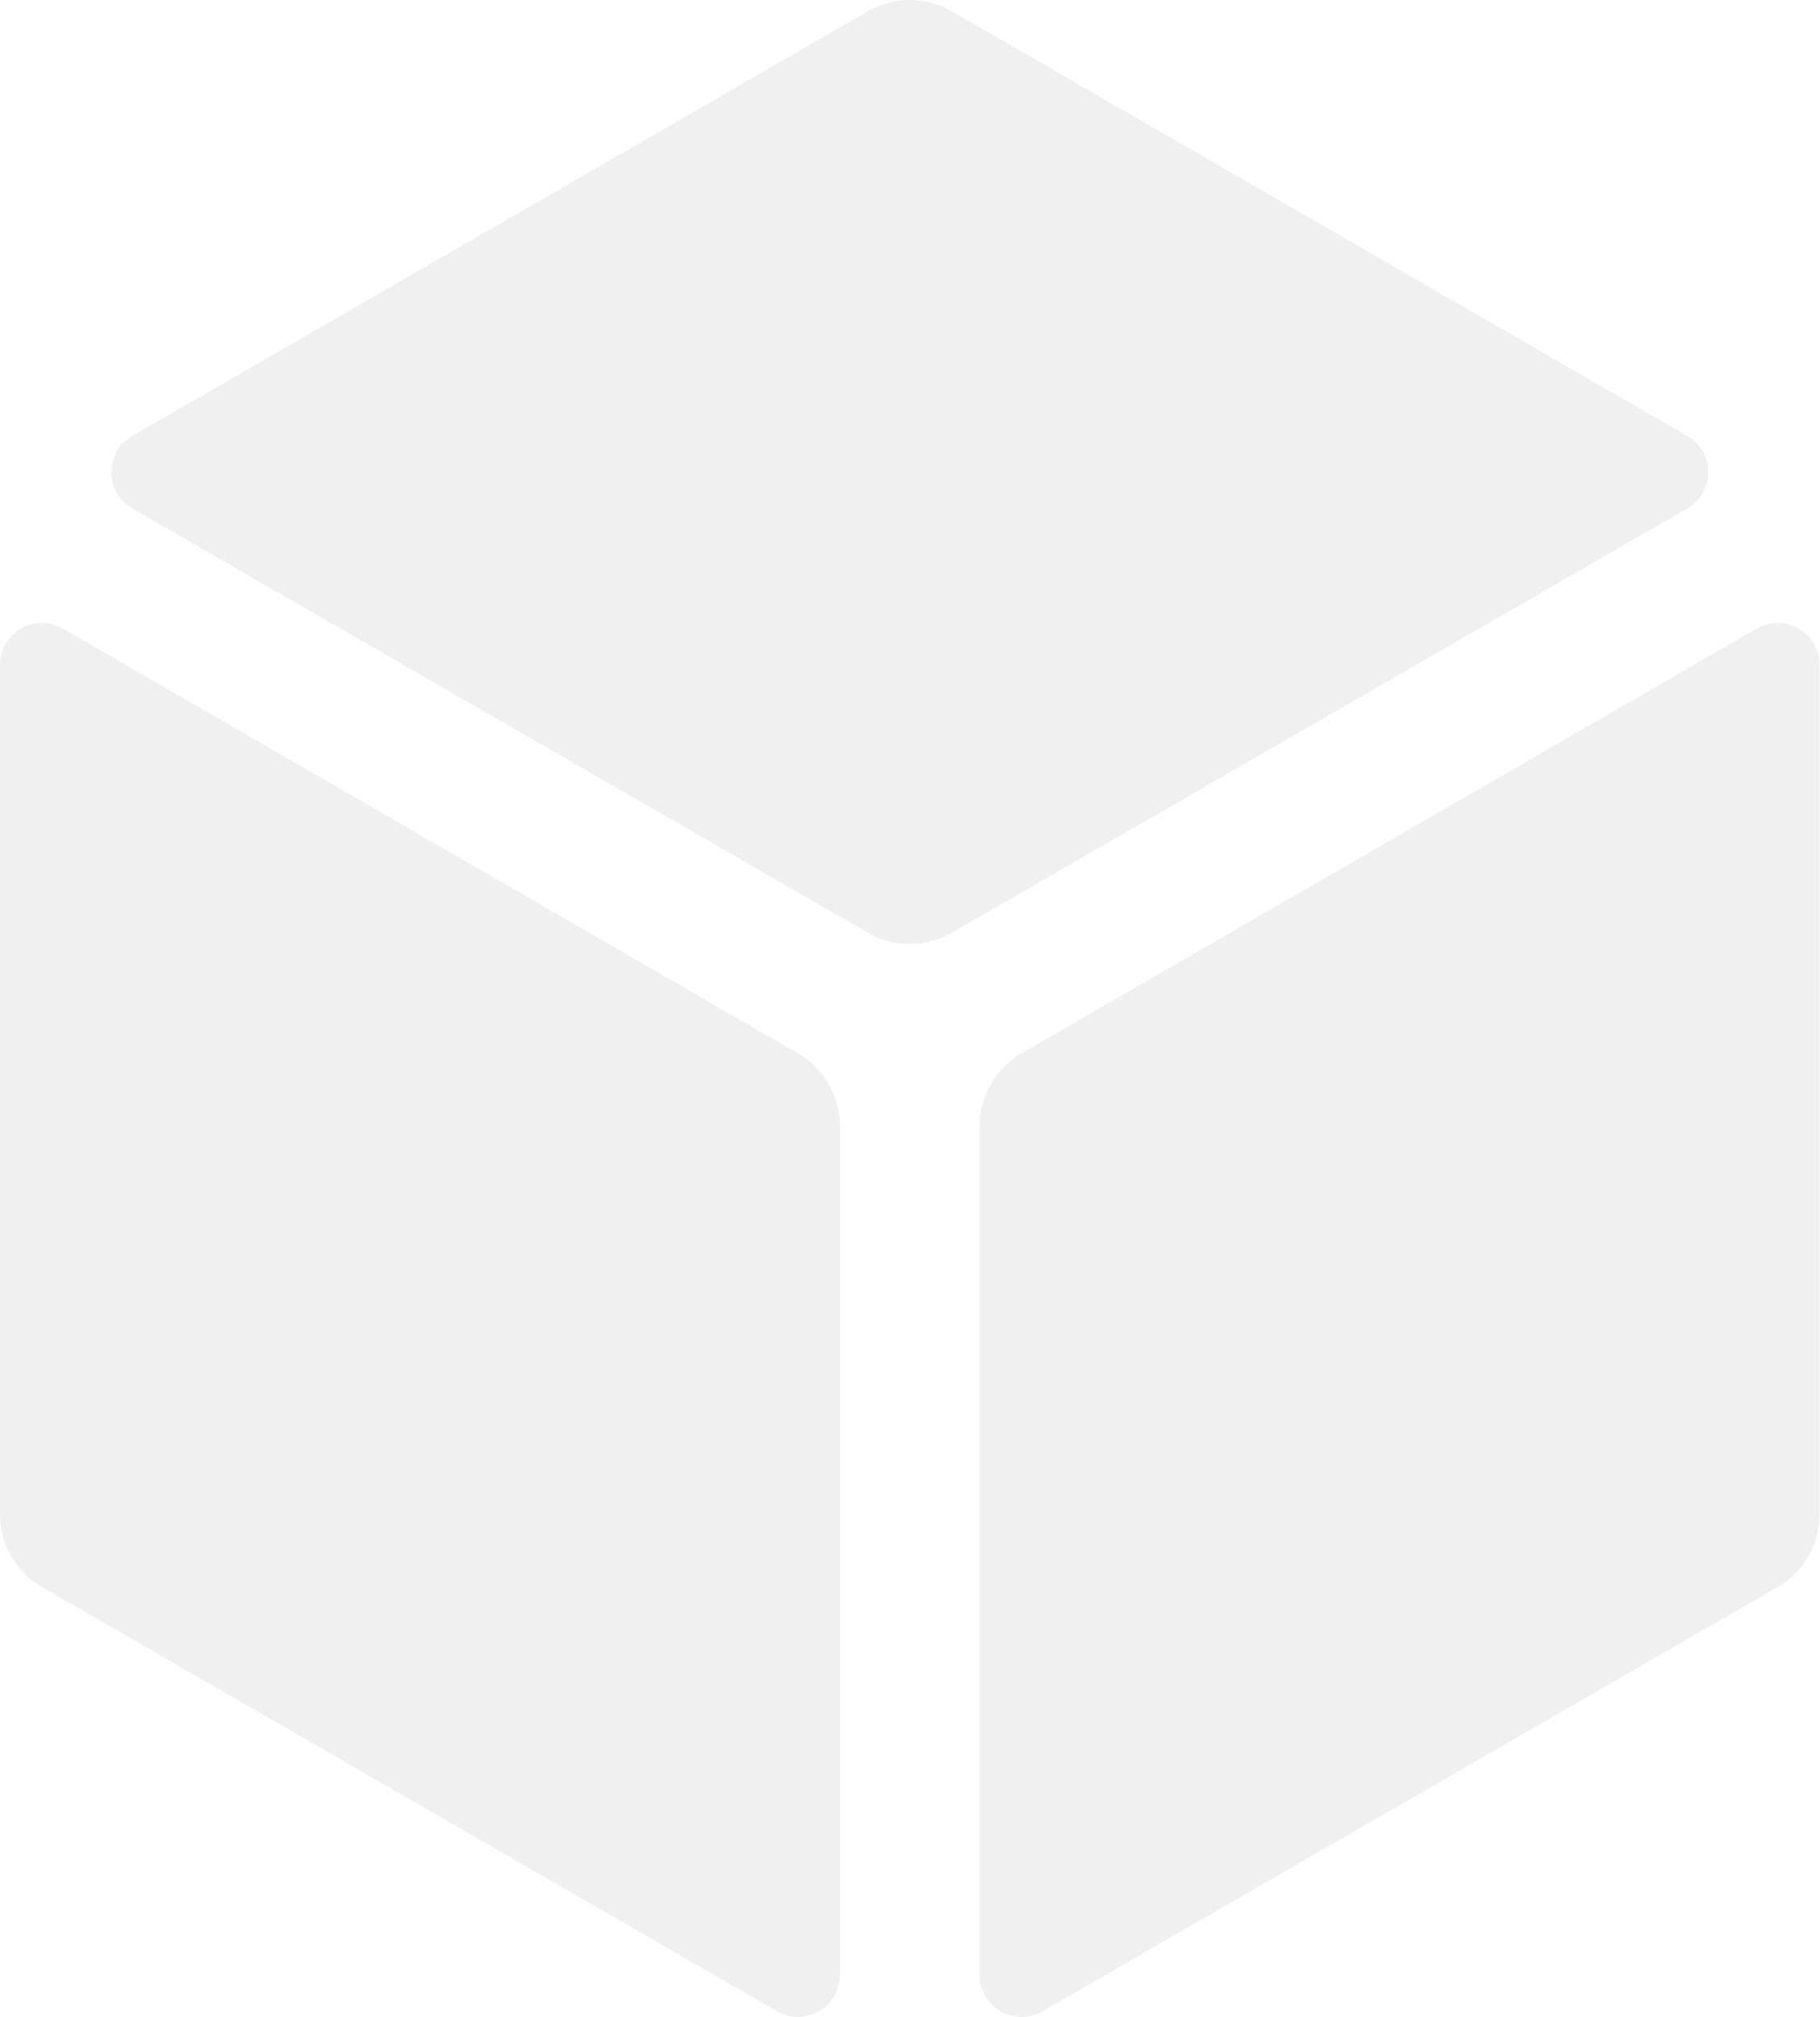
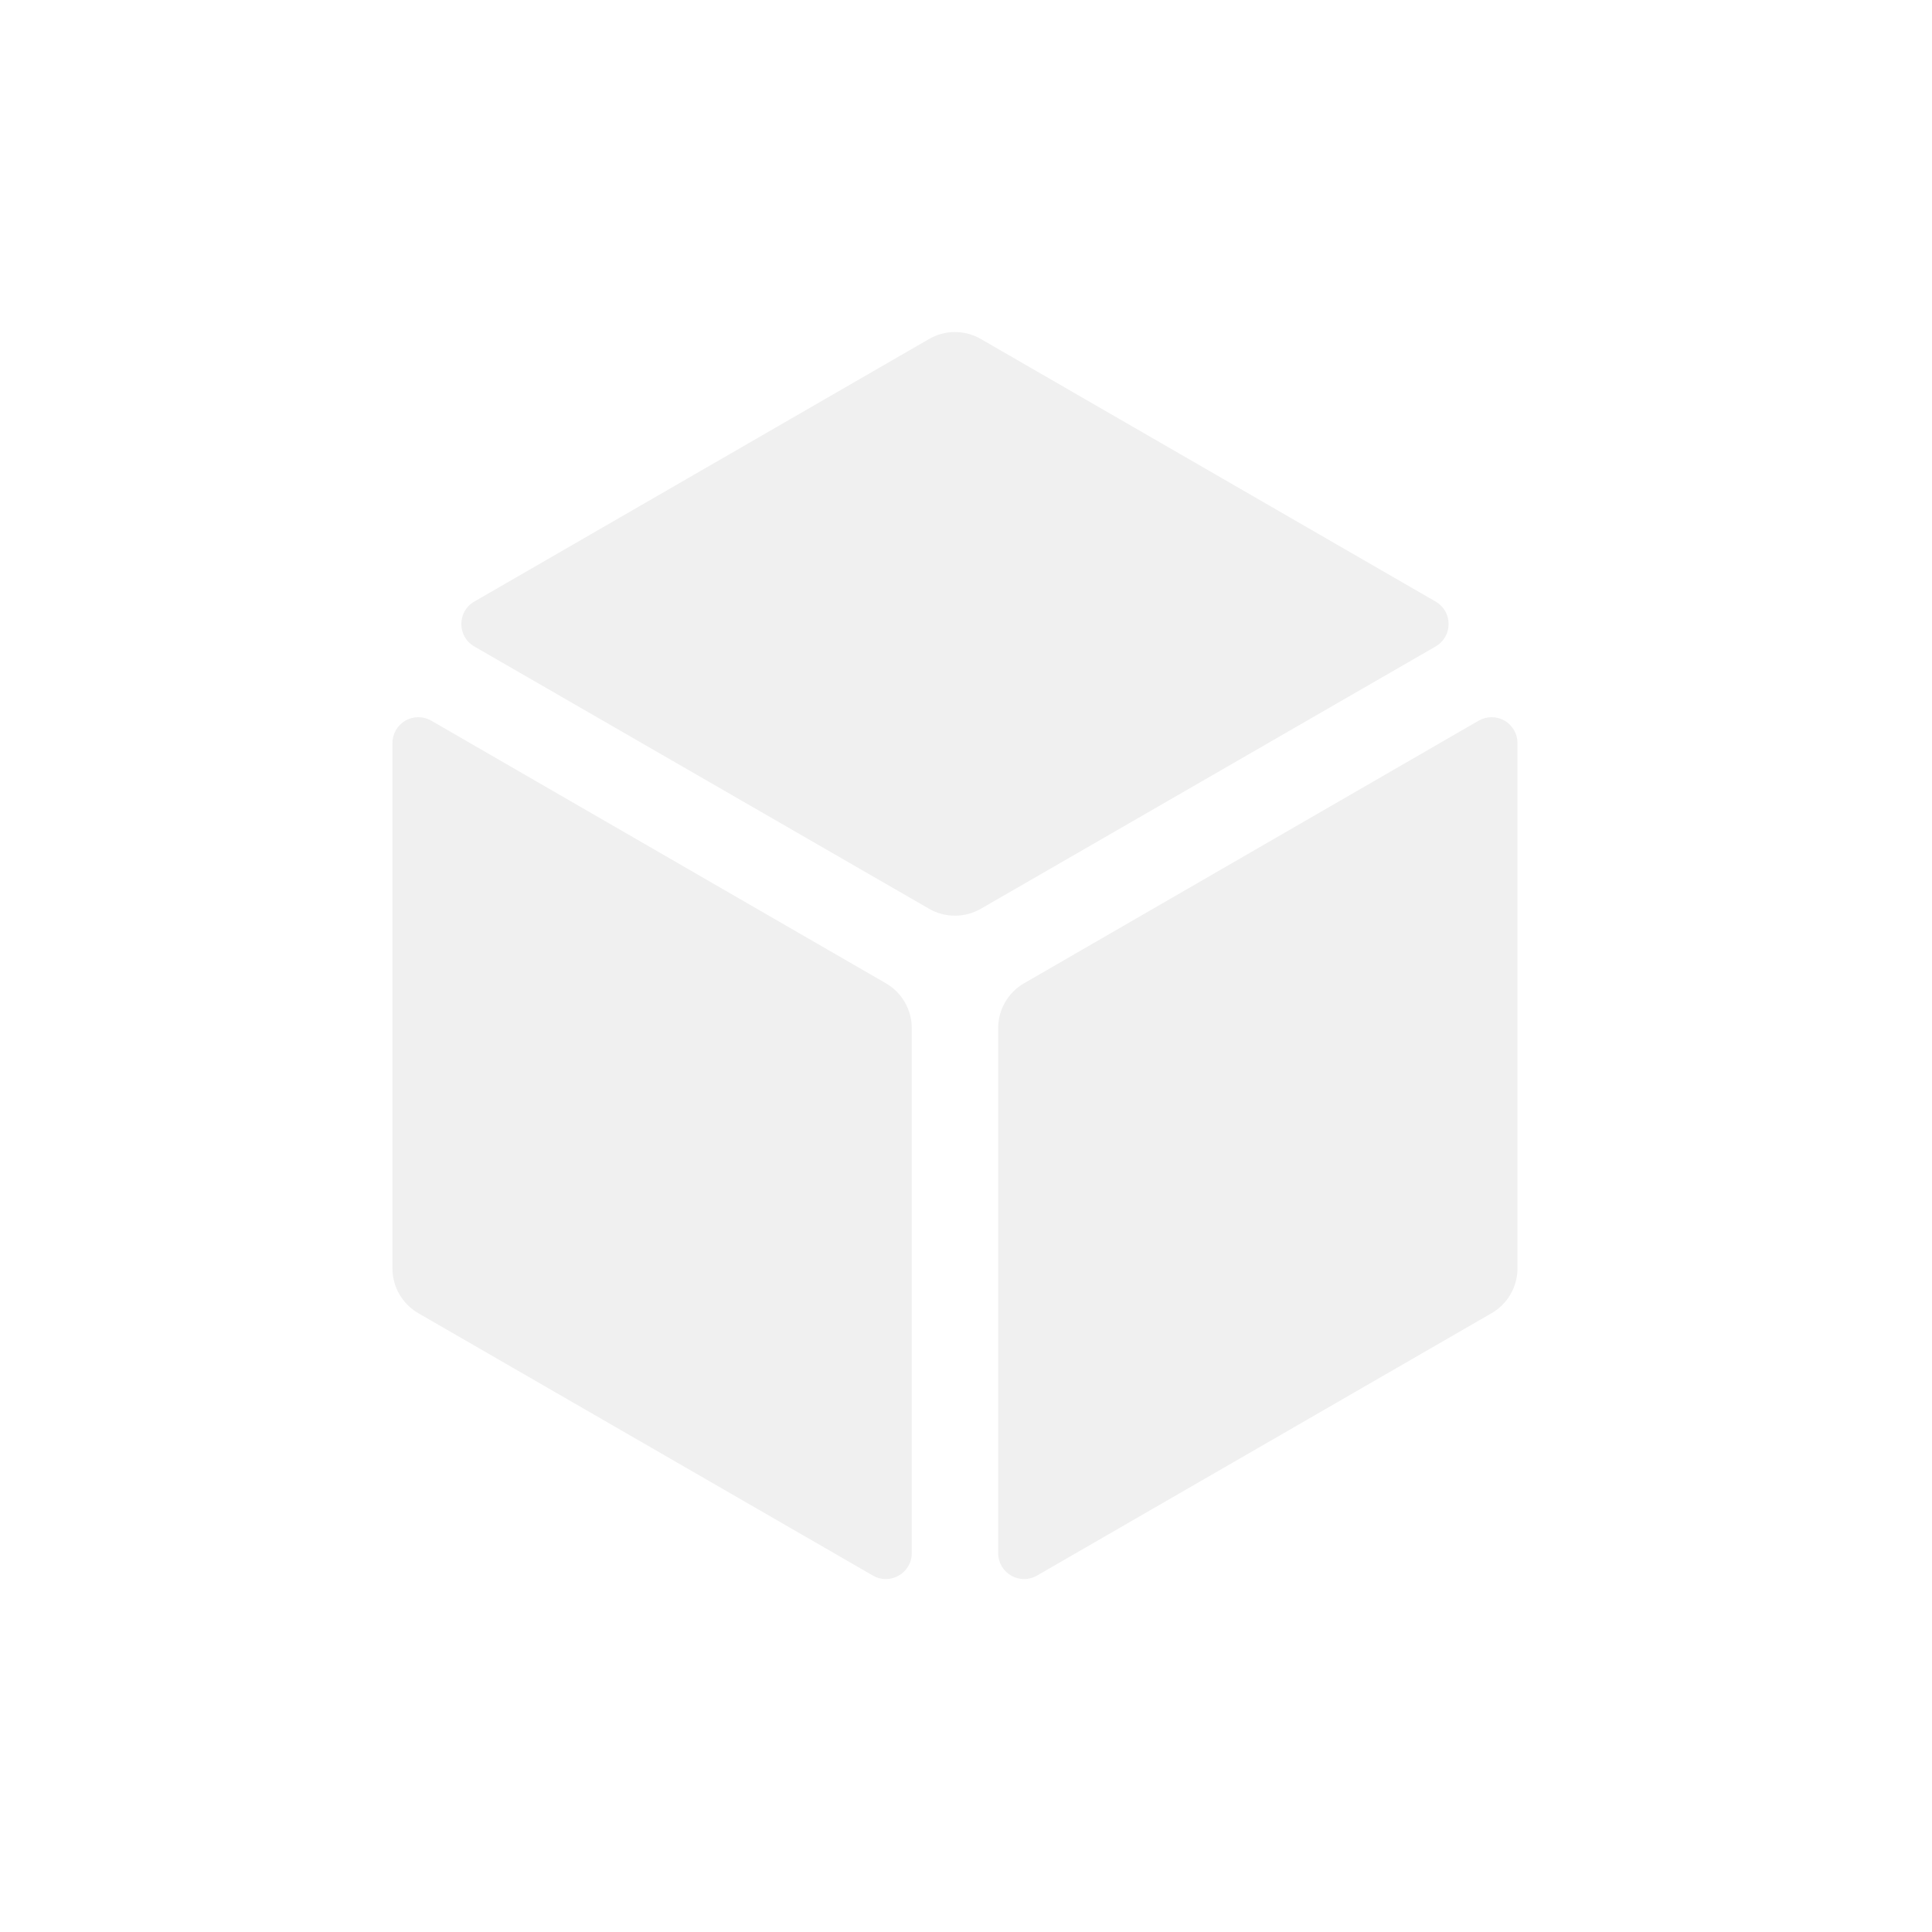
- <svg xmlns="http://www.w3.org/2000/svg" fill="none" version="1.1" width="93.172" height="103.272" viewBox="0 0 93.172 103.272">
-   <g style="opacity:0.06;">
-     <path d="M6.771,26.031L44.443,47.76C45.769,48.526,47.403,48.526,48.729,47.76L86.4,26.031C87.824,25.206,87.824,23.15,86.4,22.324L48.729,0.574C47.403,-0.191,45.769,-0.191,44.443,0.574L6.771,22.324C5.348,23.15,5.348,25.206,6.771,26.031ZM3.214,32.181L40.864,53.931C42.189,54.696,43.006,56.109,43.007,57.639L43.007,101.138C42.997,102.782,41.217,103.803,39.793,102.981L2.143,81.253C0.818,80.488,0.002,79.075,0,77.546L0,34.046C-0.003,33.279,0.404,32.568,1.068,32.183C1.731,31.799,2.55,31.798,3.214,32.181ZM52.307,53.931L89.957,32.181C90.622,31.798,91.44,31.799,92.104,32.183C92.767,32.568,93.175,33.279,93.171,34.046L93.171,77.546C93.17,79.075,92.353,80.488,91.029,81.253L53.379,102.981C51.955,103.803,50.174,102.782,50.164,101.138L50.164,57.639C50.166,56.109,50.983,54.696,52.307,53.931Z" fill-rule="evenodd" fill="#000000" fill-opacity="1" />
+ <svg xmlns="http://www.w3.org/2000/svg" fill="none" version="1.1" width="64" height="64" viewBox="0 0 64 64">
+   <g>
+     <g style="opacity:0;">
+       <rect x="0" y="0" width="64" height="64" rx="0" fill="#EFEFEF" fill-opacity="1" />
+     </g>
+     <g>
+       <g style="opacity:0.06;">
+         <path d="M15.709,21.413L30.777,30.104C31.308,30.41,31.961,30.41,32.492,30.104L47.56,21.413C48.129,21.082,48.129,20.26,47.56,19.93L32.492,11.23C31.961,10.923,31.308,10.923,30.777,11.23L15.709,19.93C15.139,20.26,15.139,21.082,15.709,21.413ZM14.286,23.873L29.346,32.573C29.876,32.878,30.202,33.444,30.203,34.055L30.203,51.455C30.199,52.113,29.487,52.521,28.917,52.193L13.857,43.501C13.327,43.195,13.001,42.63,13,42.018L13,24.618C12.999,24.311,13.162,24.027,13.427,23.873C13.693,23.719,14.02,23.719,14.286,23.873ZM33.923,32.573L48.983,23.873C49.249,23.719,49.576,23.719,49.842,23.873C50.107,24.027,50.27,24.311,50.269,24.618L50.269,42.018C50.268,42.63,49.941,43.195,49.411,43.501L34.352,52.193C33.782,52.521,33.07,52.113,33.066,51.455L33.066,34.055C33.066,33.444,33.393,32.878,33.923,32.573Z" fill-rule="evenodd" fill="#000000" fill-opacity="1" />
+       </g>
+     </g>
  </g>
</svg>
